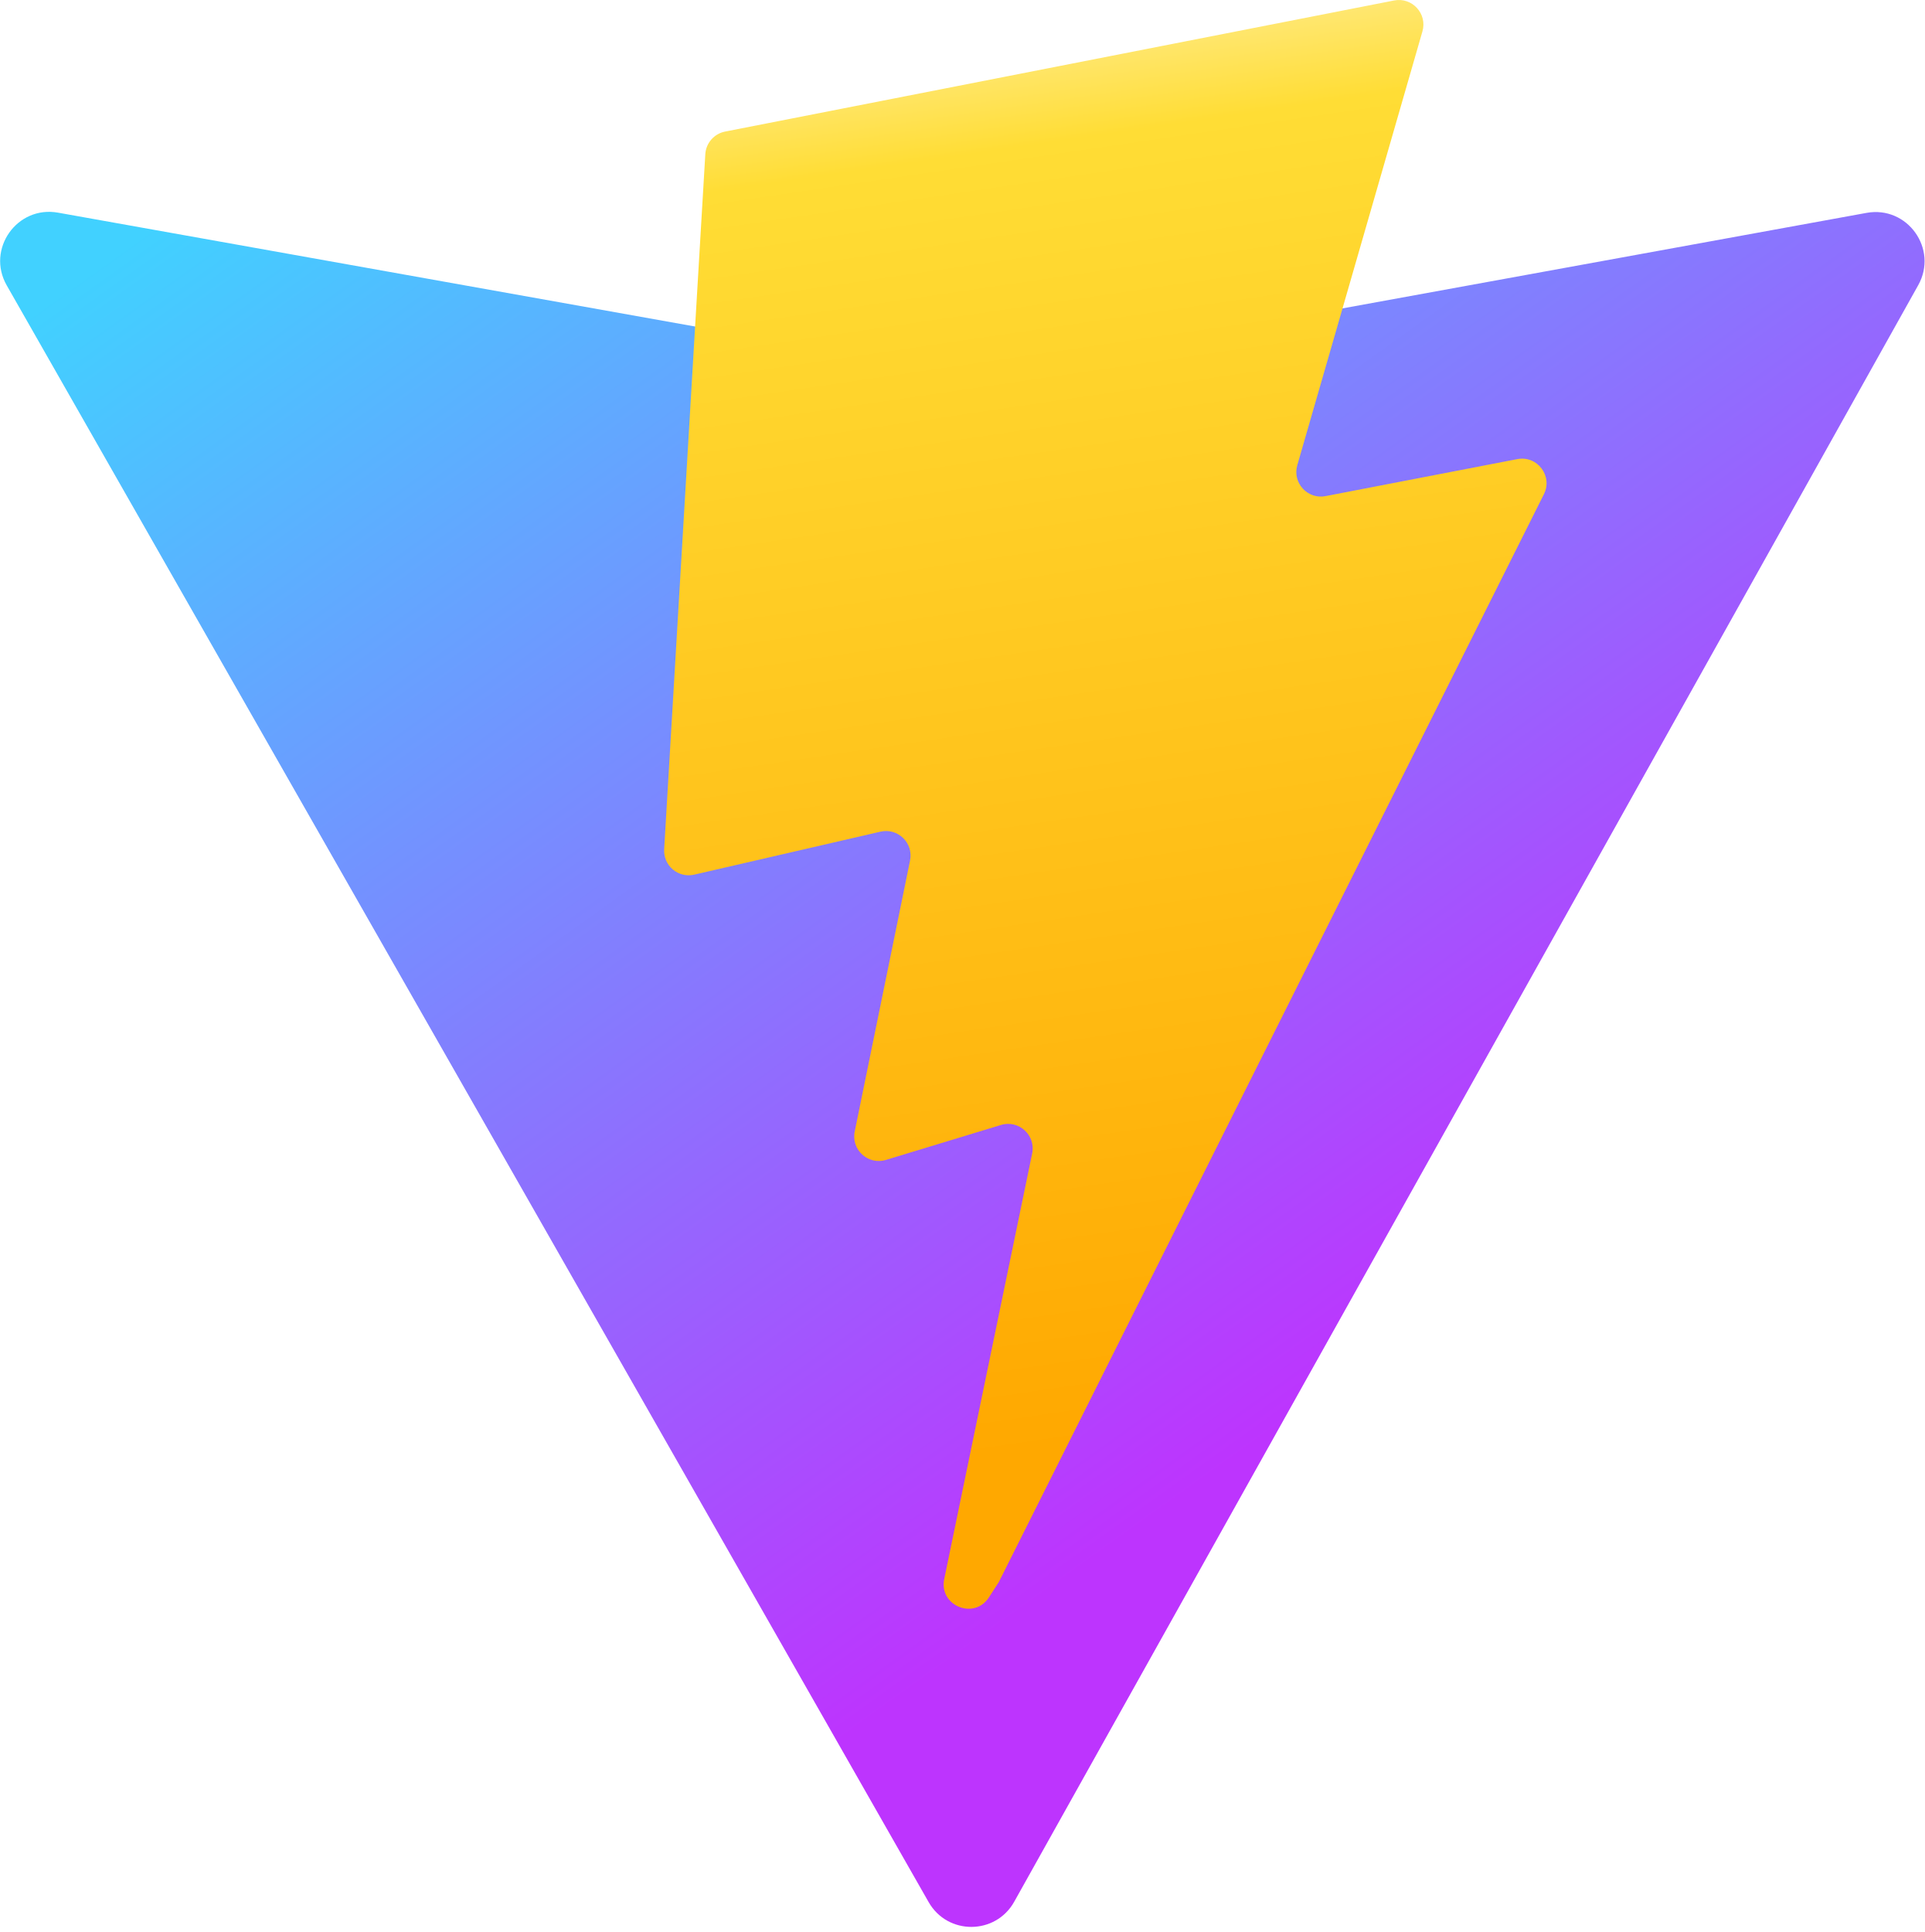
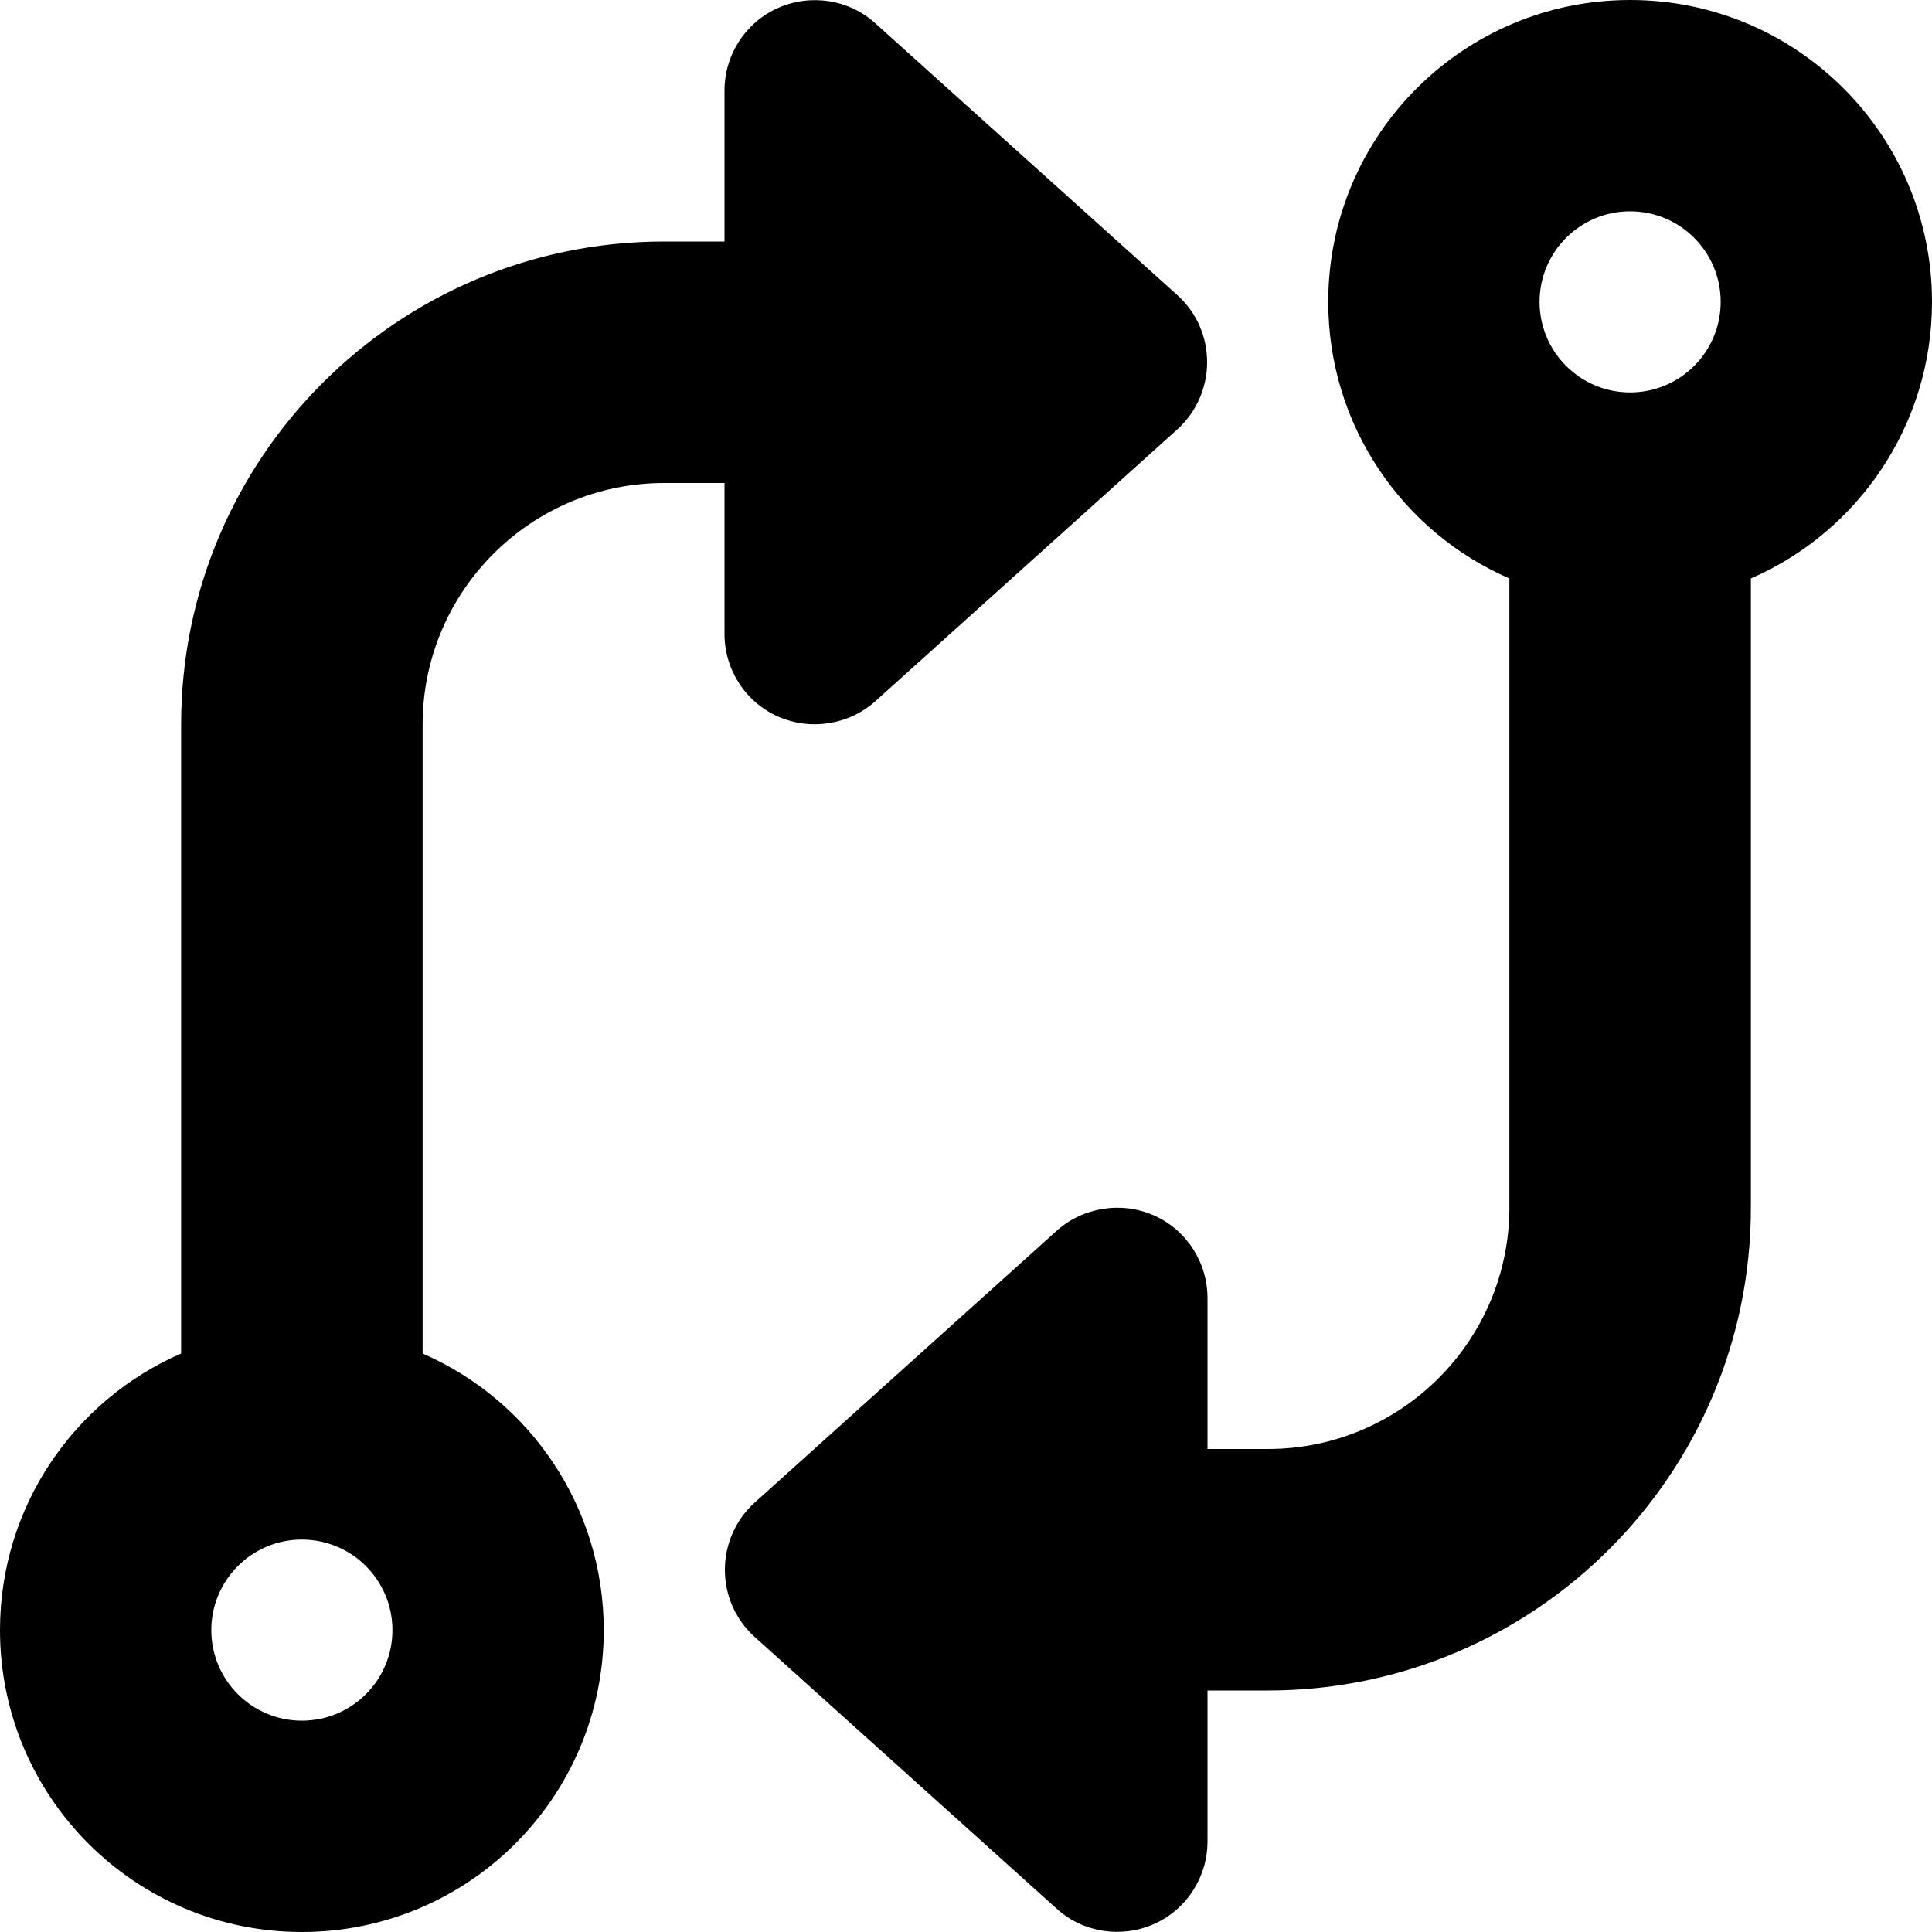
- <svg xmlns="http://www.w3.org/2000/svg" aria-hidden="true" role="img" class="iconify iconify--logos" width="31.88" height="32" preserveAspectRatio="xMidYMid meet" viewBox="0 0 256 257">
-   <defs>
-     <linearGradient id="IconifyId1813088fe1fbc01fb466" x1="-.828%" x2="57.636%" y1="7.652%" y2="78.411%">
-       <stop offset="0%" stop-color="#41D1FF" />
-       <stop offset="100%" stop-color="#BD34FE" />
-     </linearGradient>
-     <linearGradient id="IconifyId1813088fe1fbc01fb467" x1="43.376%" x2="50.316%" y1="2.242%" y2="89.03%">
-       <stop offset="0%" stop-color="#FFEA83" />
-       <stop offset="8.333%" stop-color="#FFDD35" />
-       <stop offset="100%" stop-color="#FFA800" />
-     </linearGradient>
-   </defs>
-   <path fill="url(#IconifyId1813088fe1fbc01fb466)" d="M255.153 37.938L134.897 252.976c-2.483 4.44-8.862 4.466-11.382.048L.875 37.958c-2.746-4.814 1.371-10.646 6.827-9.67l120.385 21.517a6.537 6.537 0 0 0 2.322-.004l117.867-21.483c5.438-.991 9.574 4.796 6.877 9.62Z" />
-   <path fill="url(#IconifyId1813088fe1fbc01fb467)" d="M185.432.063L96.44 17.501a3.268 3.268 0 0 0-2.634 3.014l-5.474 92.456a3.268 3.268 0 0 0 3.997 3.378l24.777-5.718c2.318-.535 4.413 1.507 3.936 3.838l-7.361 36.047c-.495 2.426 1.782 4.5 4.151 3.78l15.304-4.649c2.372-.72 4.652 1.36 4.15 3.788l-11.698 56.621c-.732 3.542 3.979 5.473 5.943 2.437l1.313-2.028l72.516-144.72c1.215-2.423-.88-5.186-3.54-4.672l-25.505 4.922c-2.396.462-4.435-1.77-3.759-4.114l16.646-57.705c.677-2.35-1.37-4.583-3.769-4.113Z" />
+ <svg xmlns="http://www.w3.org/2000/svg" viewBox="0 0 512 512">
+   <path d="M320 488c0 9.5-5.6 18.1-14.2 21.9s-18.8 2.3-25.8-4.1l-80-72c-5.1-4.6-7.9-11-7.9-17.8s2.9-13.3 7.9-17.8l80-72c7-6.3 17.2-7.9 25.8-4.1s14.2 12.4 14.2 21.9v40h16c35.3 0 64-28.7 64-64V153.3C371.7 141 352 112.8 352 80c0-44.2 35.8-80 80-80s80 35.8 80 80c0 32.8-19.7 61-48 73.3V320c0 70.7-57.3 128-128 128H320v40zM456 80a24 24 0 1 0 -48 0 24 24 0 1 0 48 0zM192 24c0-9.5 5.6-18.1 14.2-21.9s18.8-2.3 25.8 4.1l80 72c5.1 4.6 7.9 11 7.9 17.8s-2.9 13.3-7.9 17.8l-80 72c-7 6.3-17.2 7.9-25.8 4.1s-14.2-12.4-14.2-21.9V128H176c-35.3 0-64 28.7-64 64V358.7c28.3 12.3 48 40.5 48 73.3c0 44.2-35.8 80-80 80s-80-35.8-80-80c0-32.8 19.7-61 48-73.3V192c0-70.7 57.3-128 128-128h16V24zM56 432a24 24 0 1 0 48 0 24 24 0 1 0 -48 0z" />
</svg>
